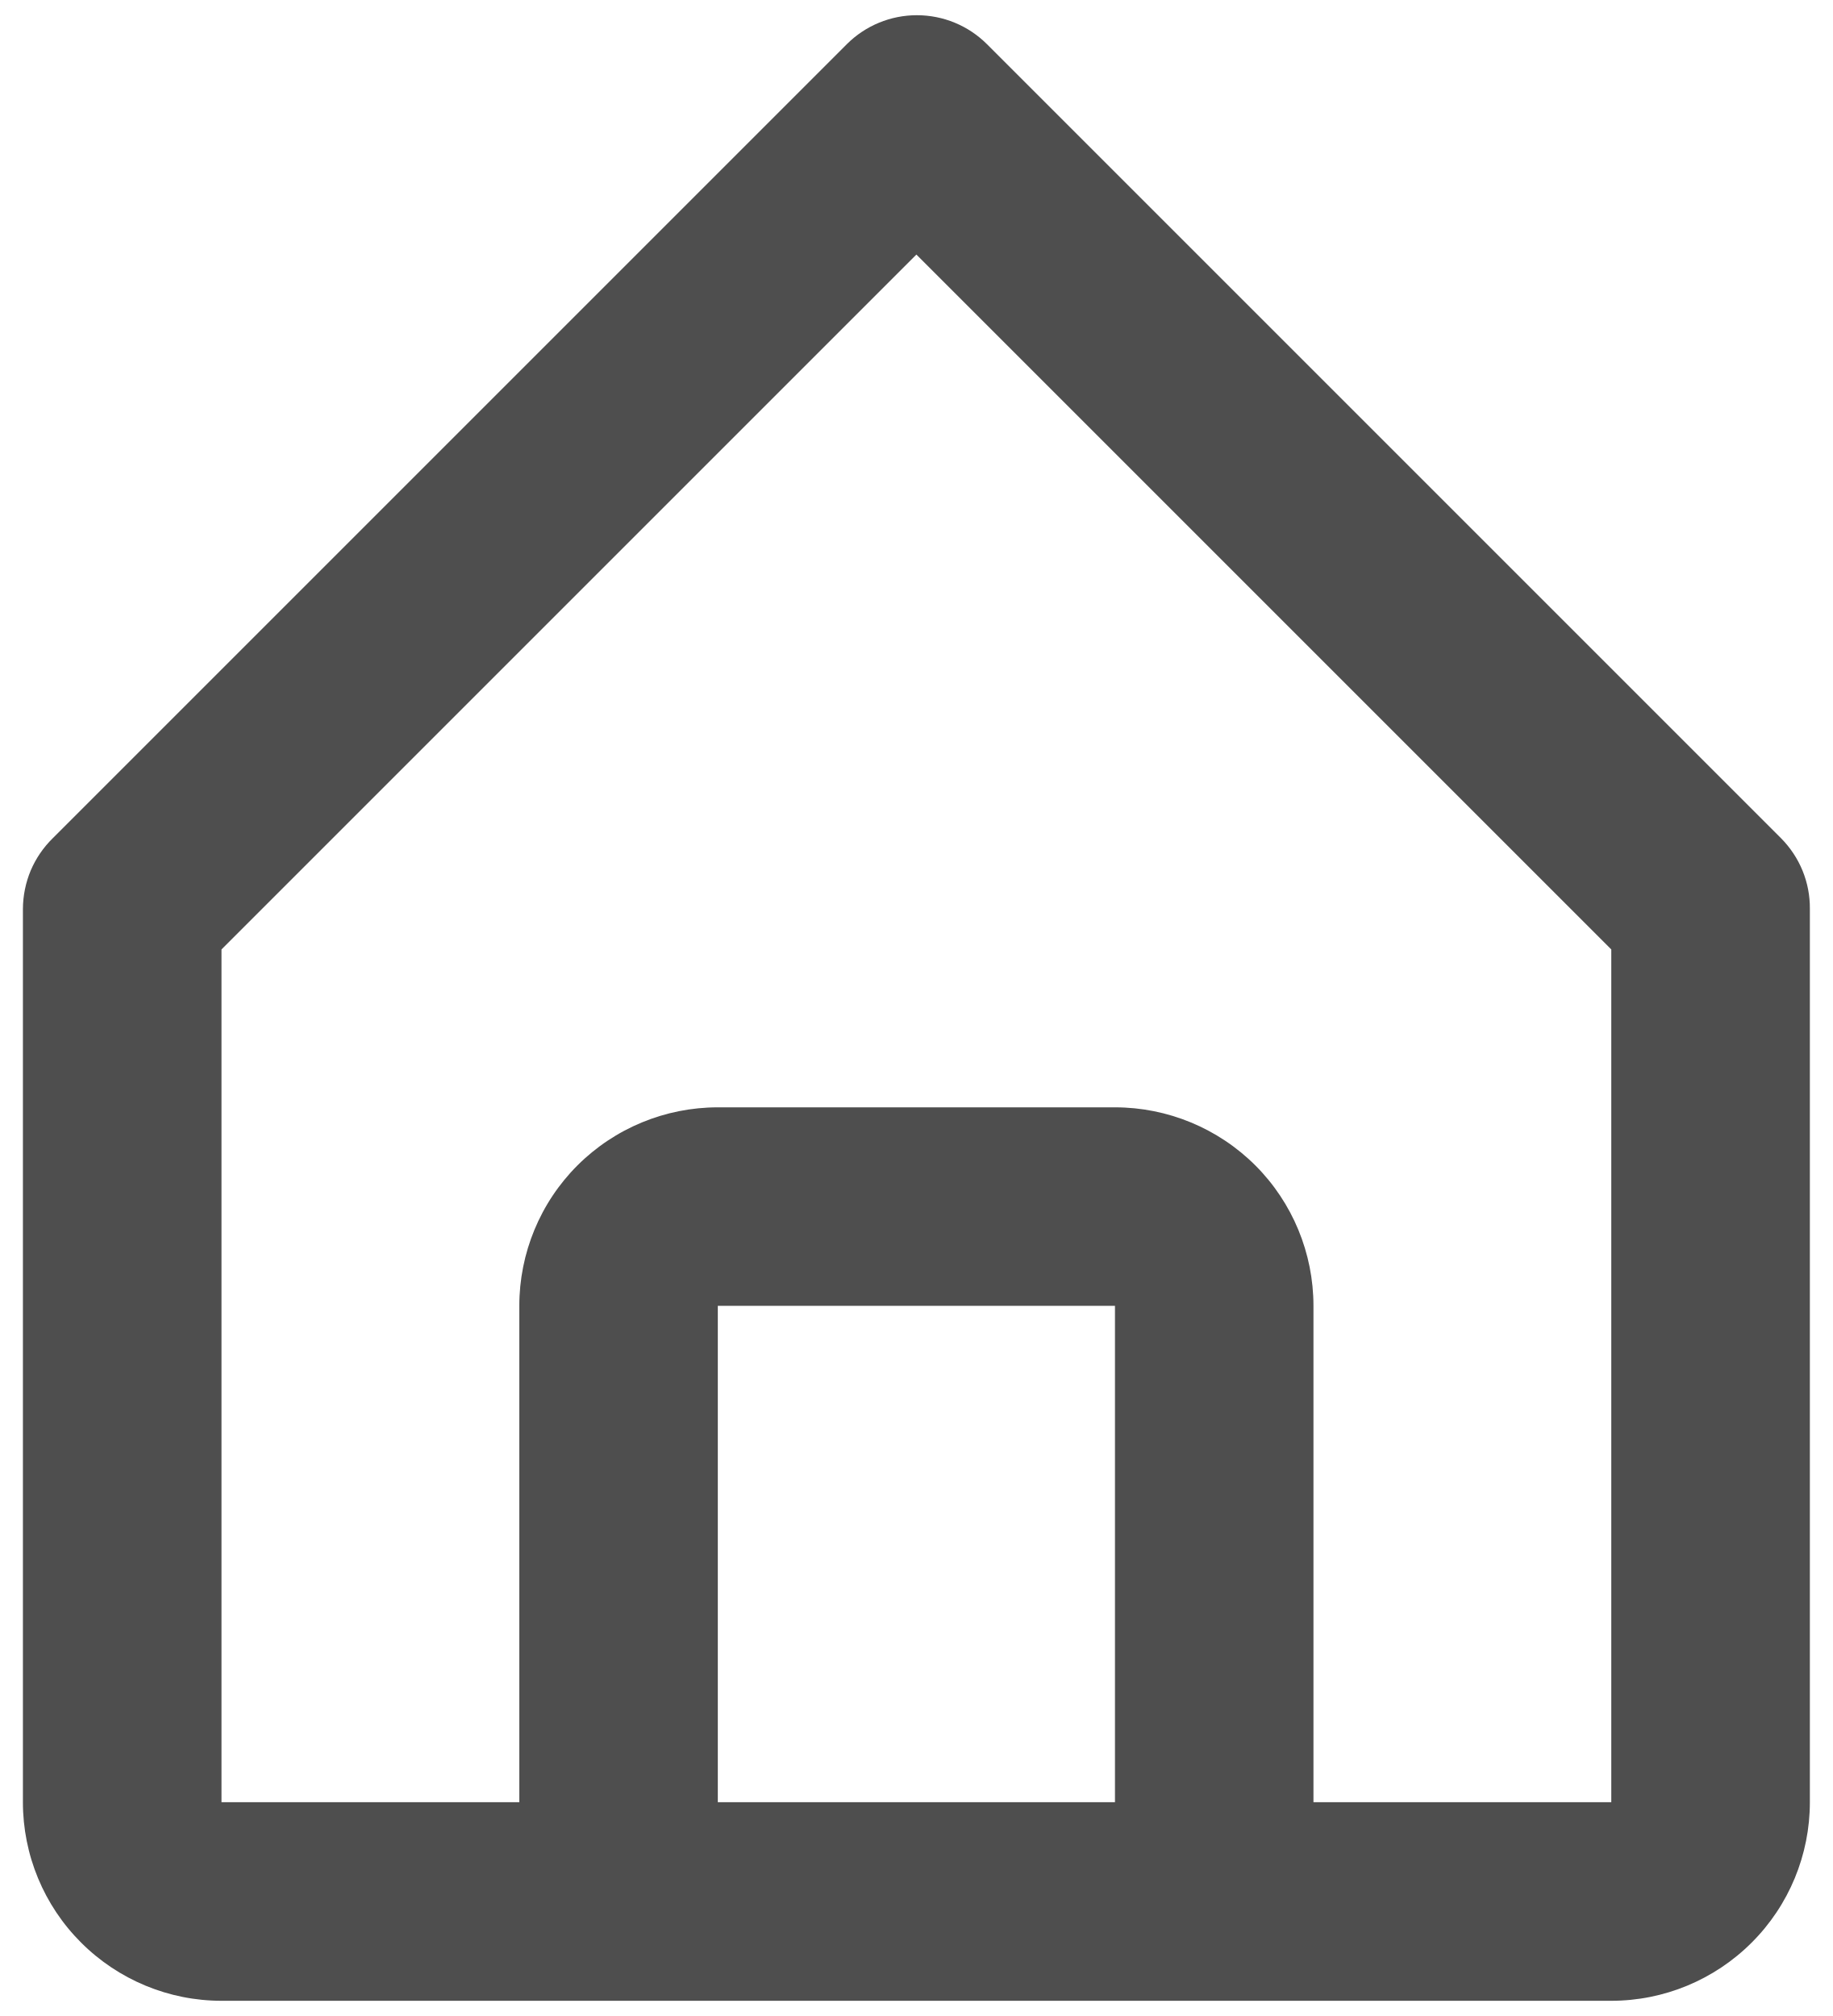
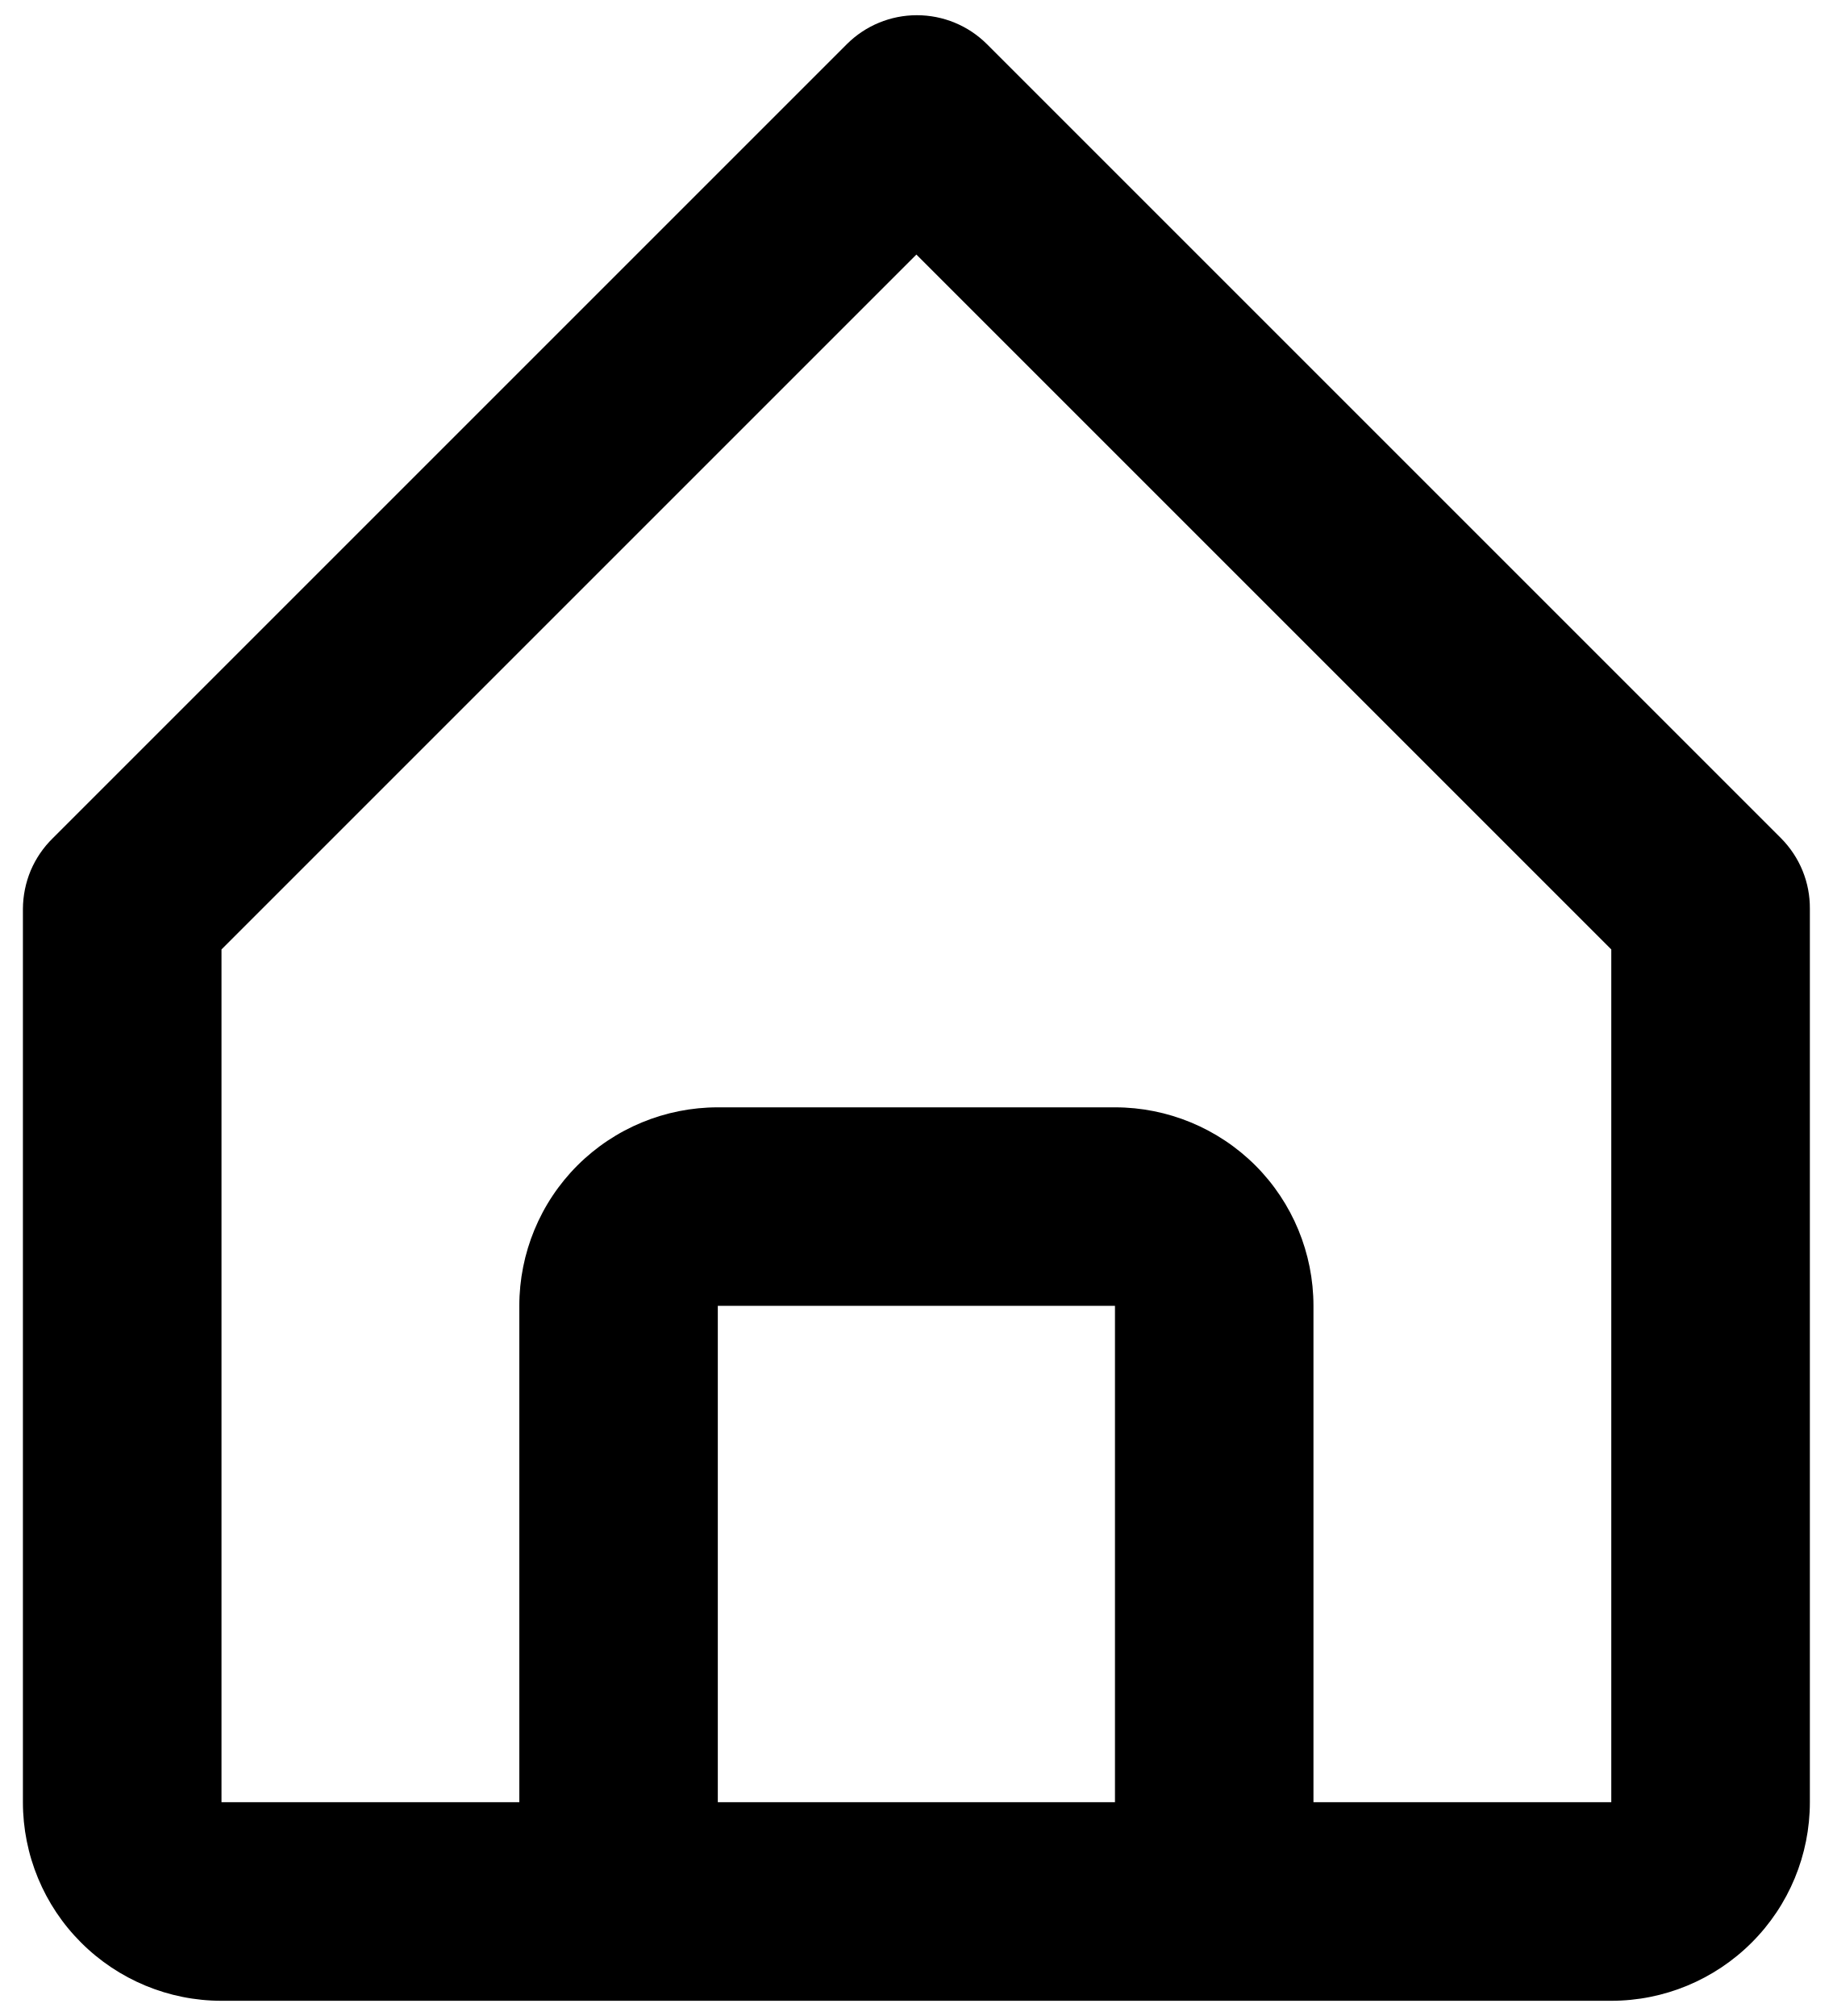
- <svg xmlns="http://www.w3.org/2000/svg" width="20" height="22" viewBox="0 0 20 22" fill="none">
-   <path d="M2.417 21.834H17.583C18.158 21.834 18.709 21.605 19.115 21.199C19.522 20.793 19.75 20.241 19.75 19.667V9.917C19.751 9.774 19.724 9.633 19.67 9.501C19.616 9.369 19.536 9.249 19.436 9.148L10.769 0.481C10.566 0.279 10.292 0.166 10.005 0.166C9.719 0.166 9.445 0.279 9.242 0.481L0.575 9.148C0.473 9.248 0.391 9.368 0.335 9.5C0.28 9.632 0.251 9.774 0.25 9.917V19.667C0.25 20.241 0.478 20.793 0.885 21.199C1.291 21.605 1.842 21.834 2.417 21.834ZM7.833 19.667V14.25H12.167V19.667H7.833ZM2.417 10.361L10 2.778L17.583 10.361V19.667H14.333V14.25C14.333 13.676 14.105 13.124 13.699 12.718C13.292 12.312 12.741 12.084 12.167 12.084H7.833C7.259 12.084 6.708 12.312 6.301 12.718C5.895 13.124 5.667 13.676 5.667 14.25V19.667H2.417V10.361Z" fill="#4E4E4E" />
+ <svg xmlns="http://www.w3.org/2000/svg" width="20" height="22" viewBox="0 0 20 22" fill="current">
+   <path d="M2.417 21.834H17.583C18.158 21.834 18.709 21.605 19.115 21.199C19.522 20.793 19.75 20.241 19.75 19.667V9.917C19.751 9.774 19.724 9.633 19.67 9.501C19.616 9.369 19.536 9.249 19.436 9.148L10.769 0.481C10.566 0.279 10.292 0.166 10.005 0.166C9.719 0.166 9.445 0.279 9.242 0.481L0.575 9.148C0.473 9.248 0.391 9.368 0.335 9.5C0.28 9.632 0.251 9.774 0.25 9.917V19.667C0.25 20.241 0.478 20.793 0.885 21.199C1.291 21.605 1.842 21.834 2.417 21.834ZM7.833 19.667V14.25H12.167V19.667H7.833ZM2.417 10.361L10 2.778L17.583 10.361V19.667H14.333V14.25C14.333 13.676 14.105 13.124 13.699 12.718C13.292 12.312 12.741 12.084 12.167 12.084H7.833C7.259 12.084 6.708 12.312 6.301 12.718C5.895 13.124 5.667 13.676 5.667 14.25V19.667H2.417V10.361Z" fill="current" />
</svg>
